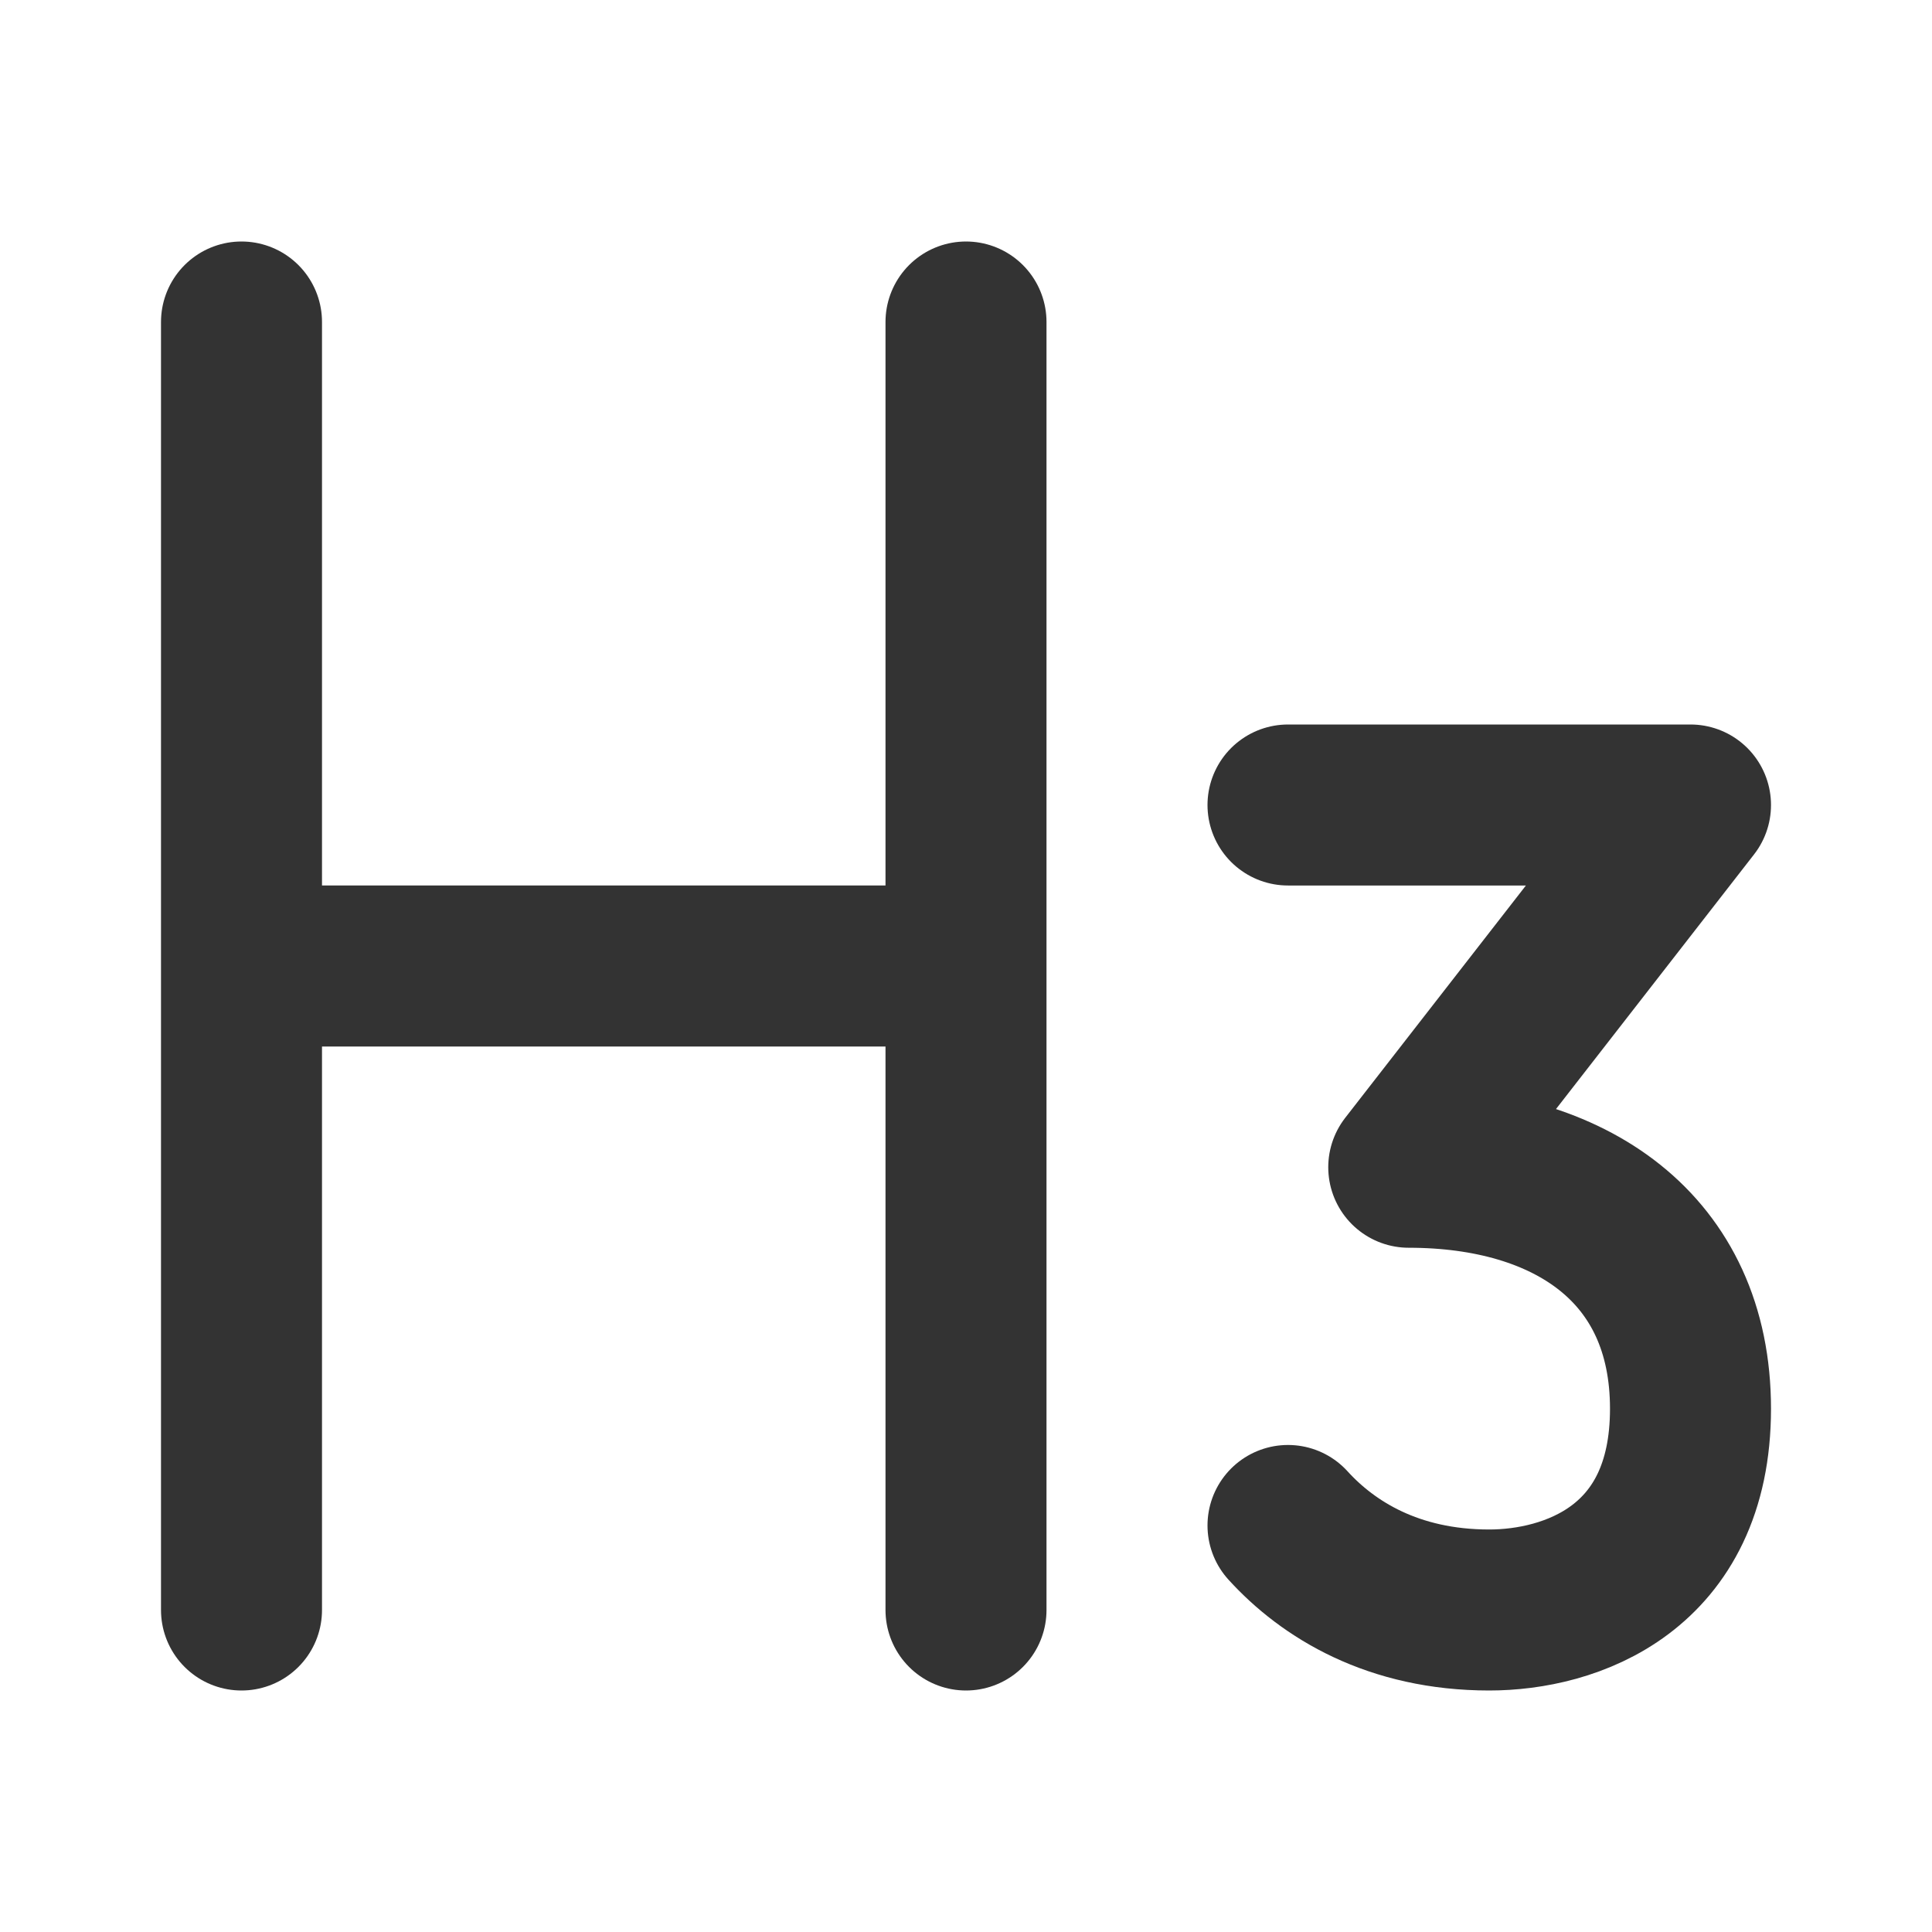
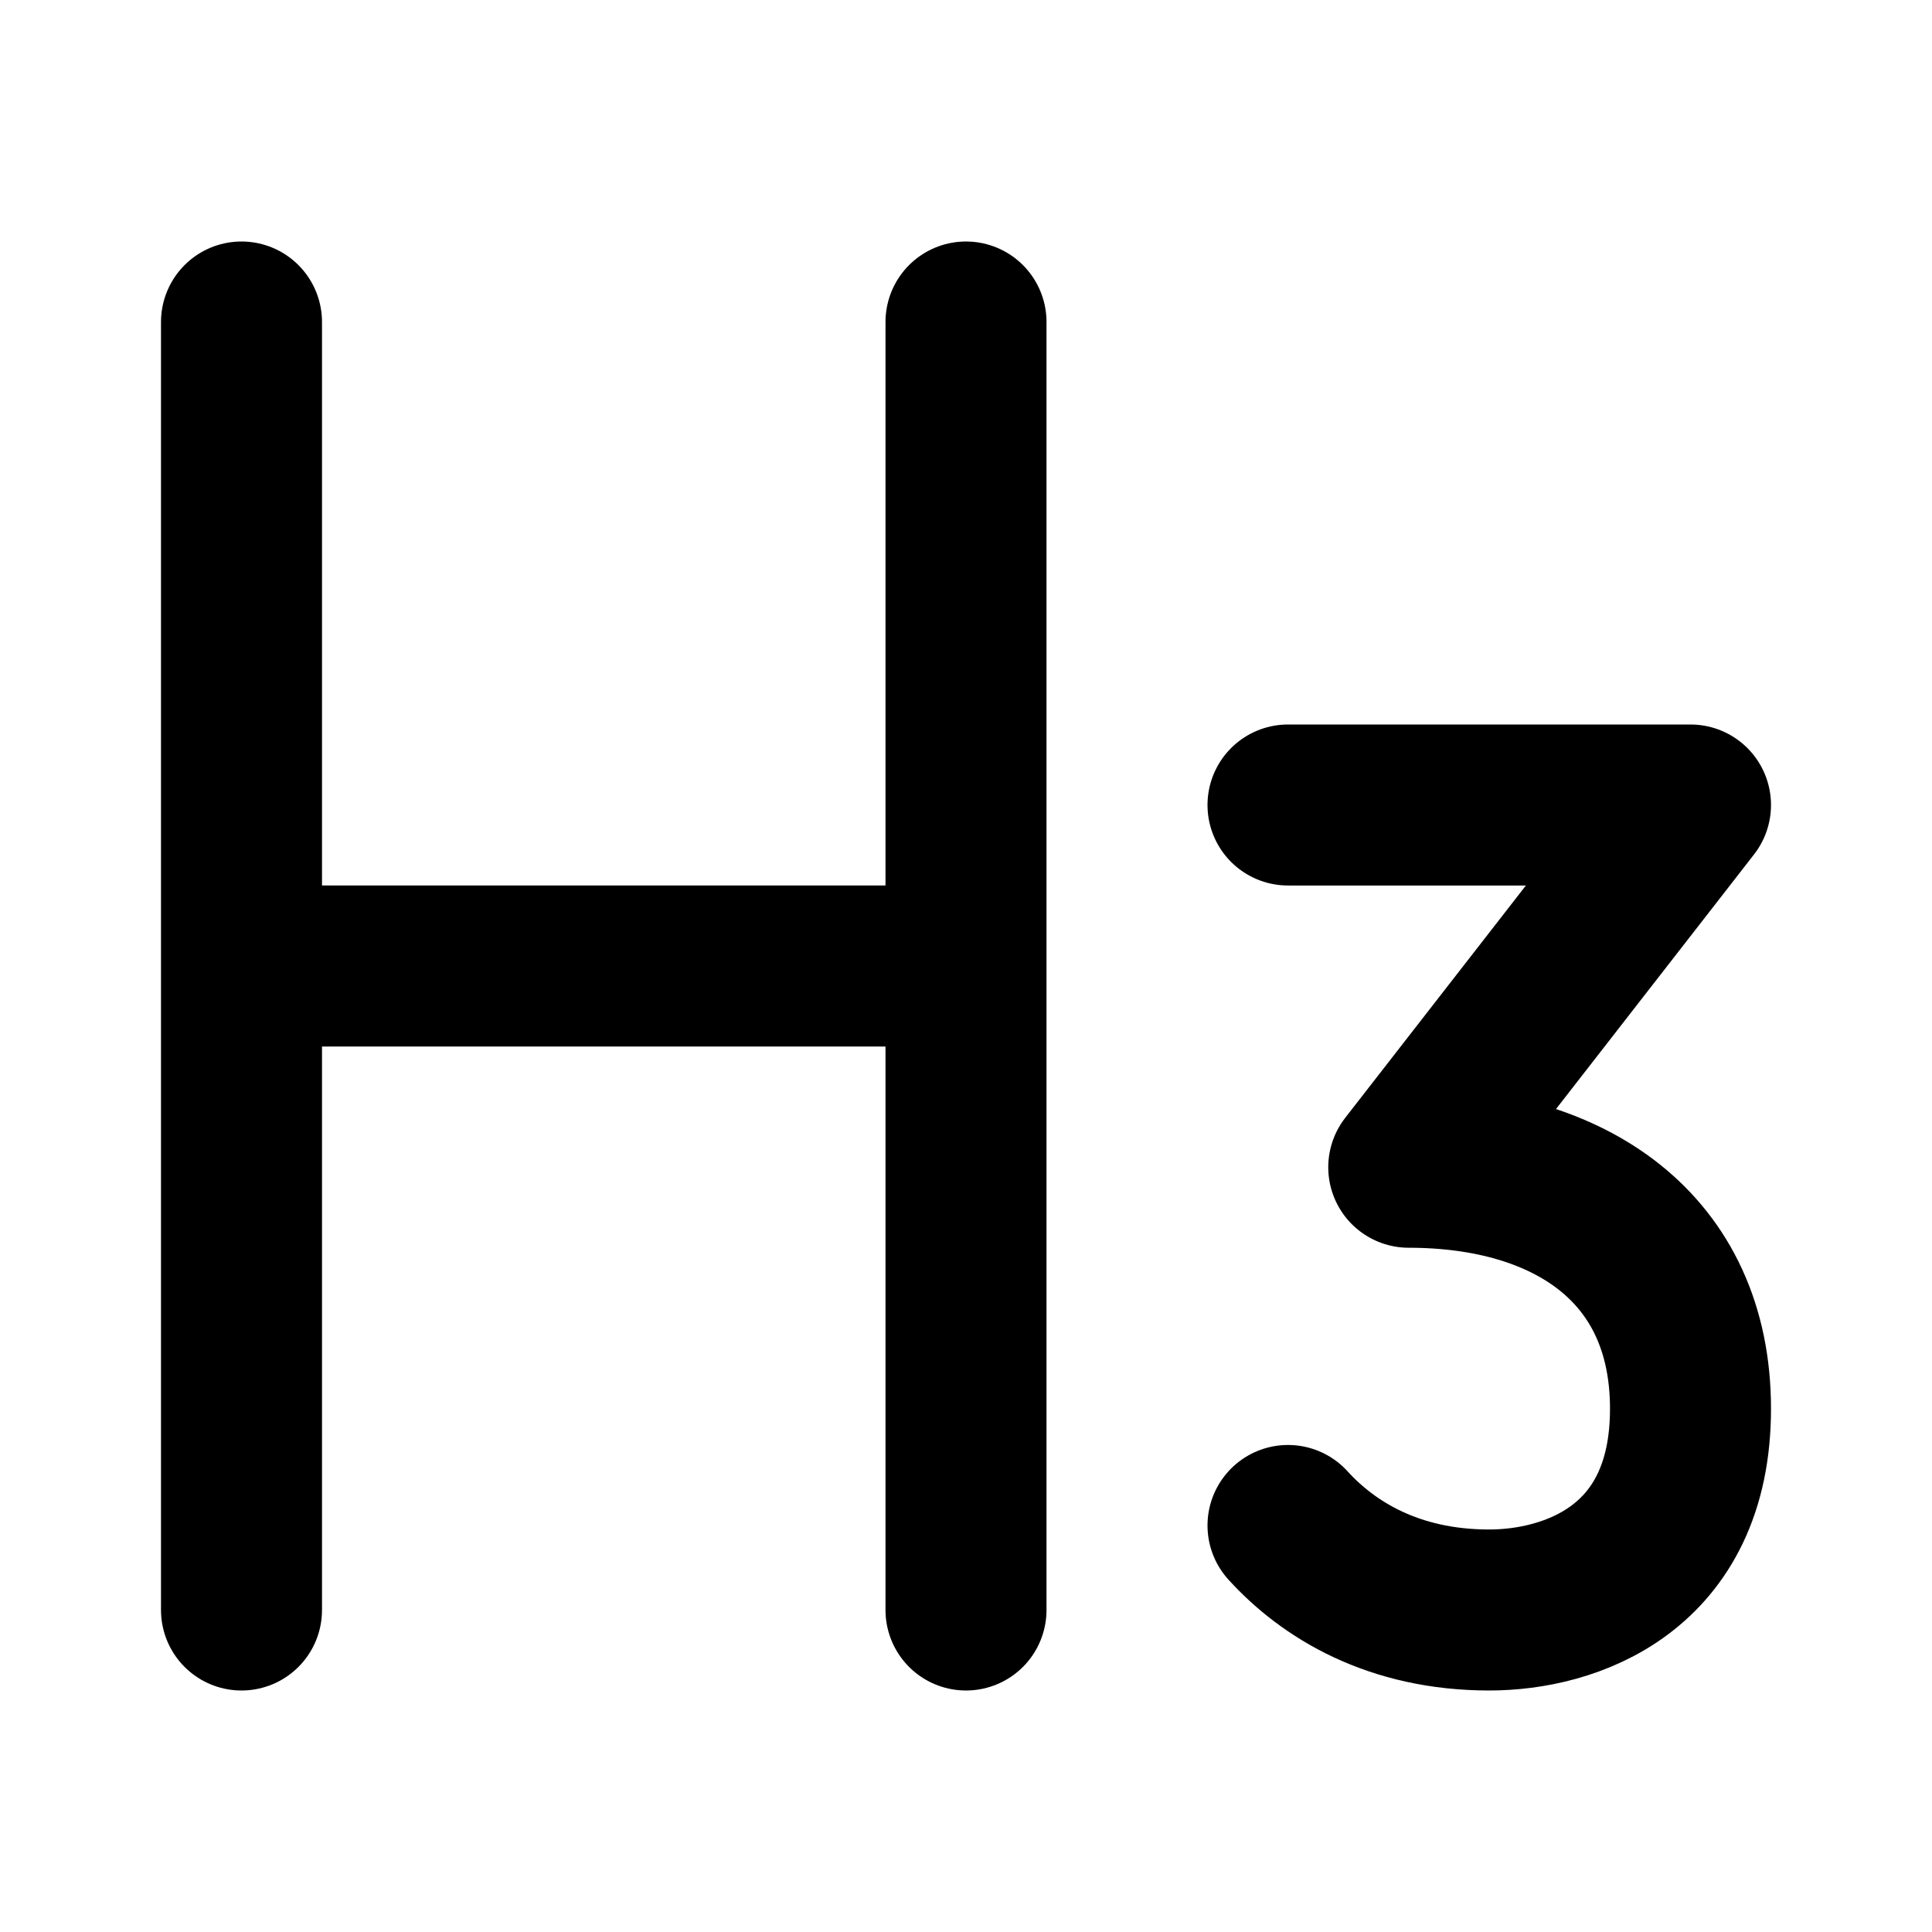
<svg xmlns="http://www.w3.org/2000/svg" width="24" height="24" viewBox="0 0 48 48" fill="none">
-   <path d="M6 8V40" stroke="#333" stroke-width="4" stroke-linecap="round" stroke-linejoin="round" />
-   <path d="M24 8V40" stroke="#333" stroke-width="4" stroke-linecap="round" stroke-linejoin="round" />
-   <path d="M7 24H23" stroke="#333" stroke-width="4" stroke-linecap="round" stroke-linejoin="round" />
-   <path d="M32 20H42L35 29C39 29 42 31 42 35C42 39 39 40 37 40C34.619 40 33 39 32 37.9" stroke="#333" stroke-width="4" stroke-linecap="round" stroke-linejoin="round" />
+   <path d="M6 8V40" stroke="currentColor" stroke-width="4" stroke-linecap="round" stroke-linejoin="round" />
+   <path d="M24 8V40" stroke="currentColor" stroke-width="4" stroke-linecap="round" stroke-linejoin="round" />
+   <path d="M7 24H23" stroke="currentColor" stroke-width="4" stroke-linecap="round" stroke-linejoin="round" />
+   <path d="M32 20H42L35 29C39 29 42 31 42 35C42 39 39 40 37 40C34.619 40 33 39 32 37.9" stroke="currentColor" stroke-width="4" stroke-linecap="round" stroke-linejoin="round" />
</svg>
